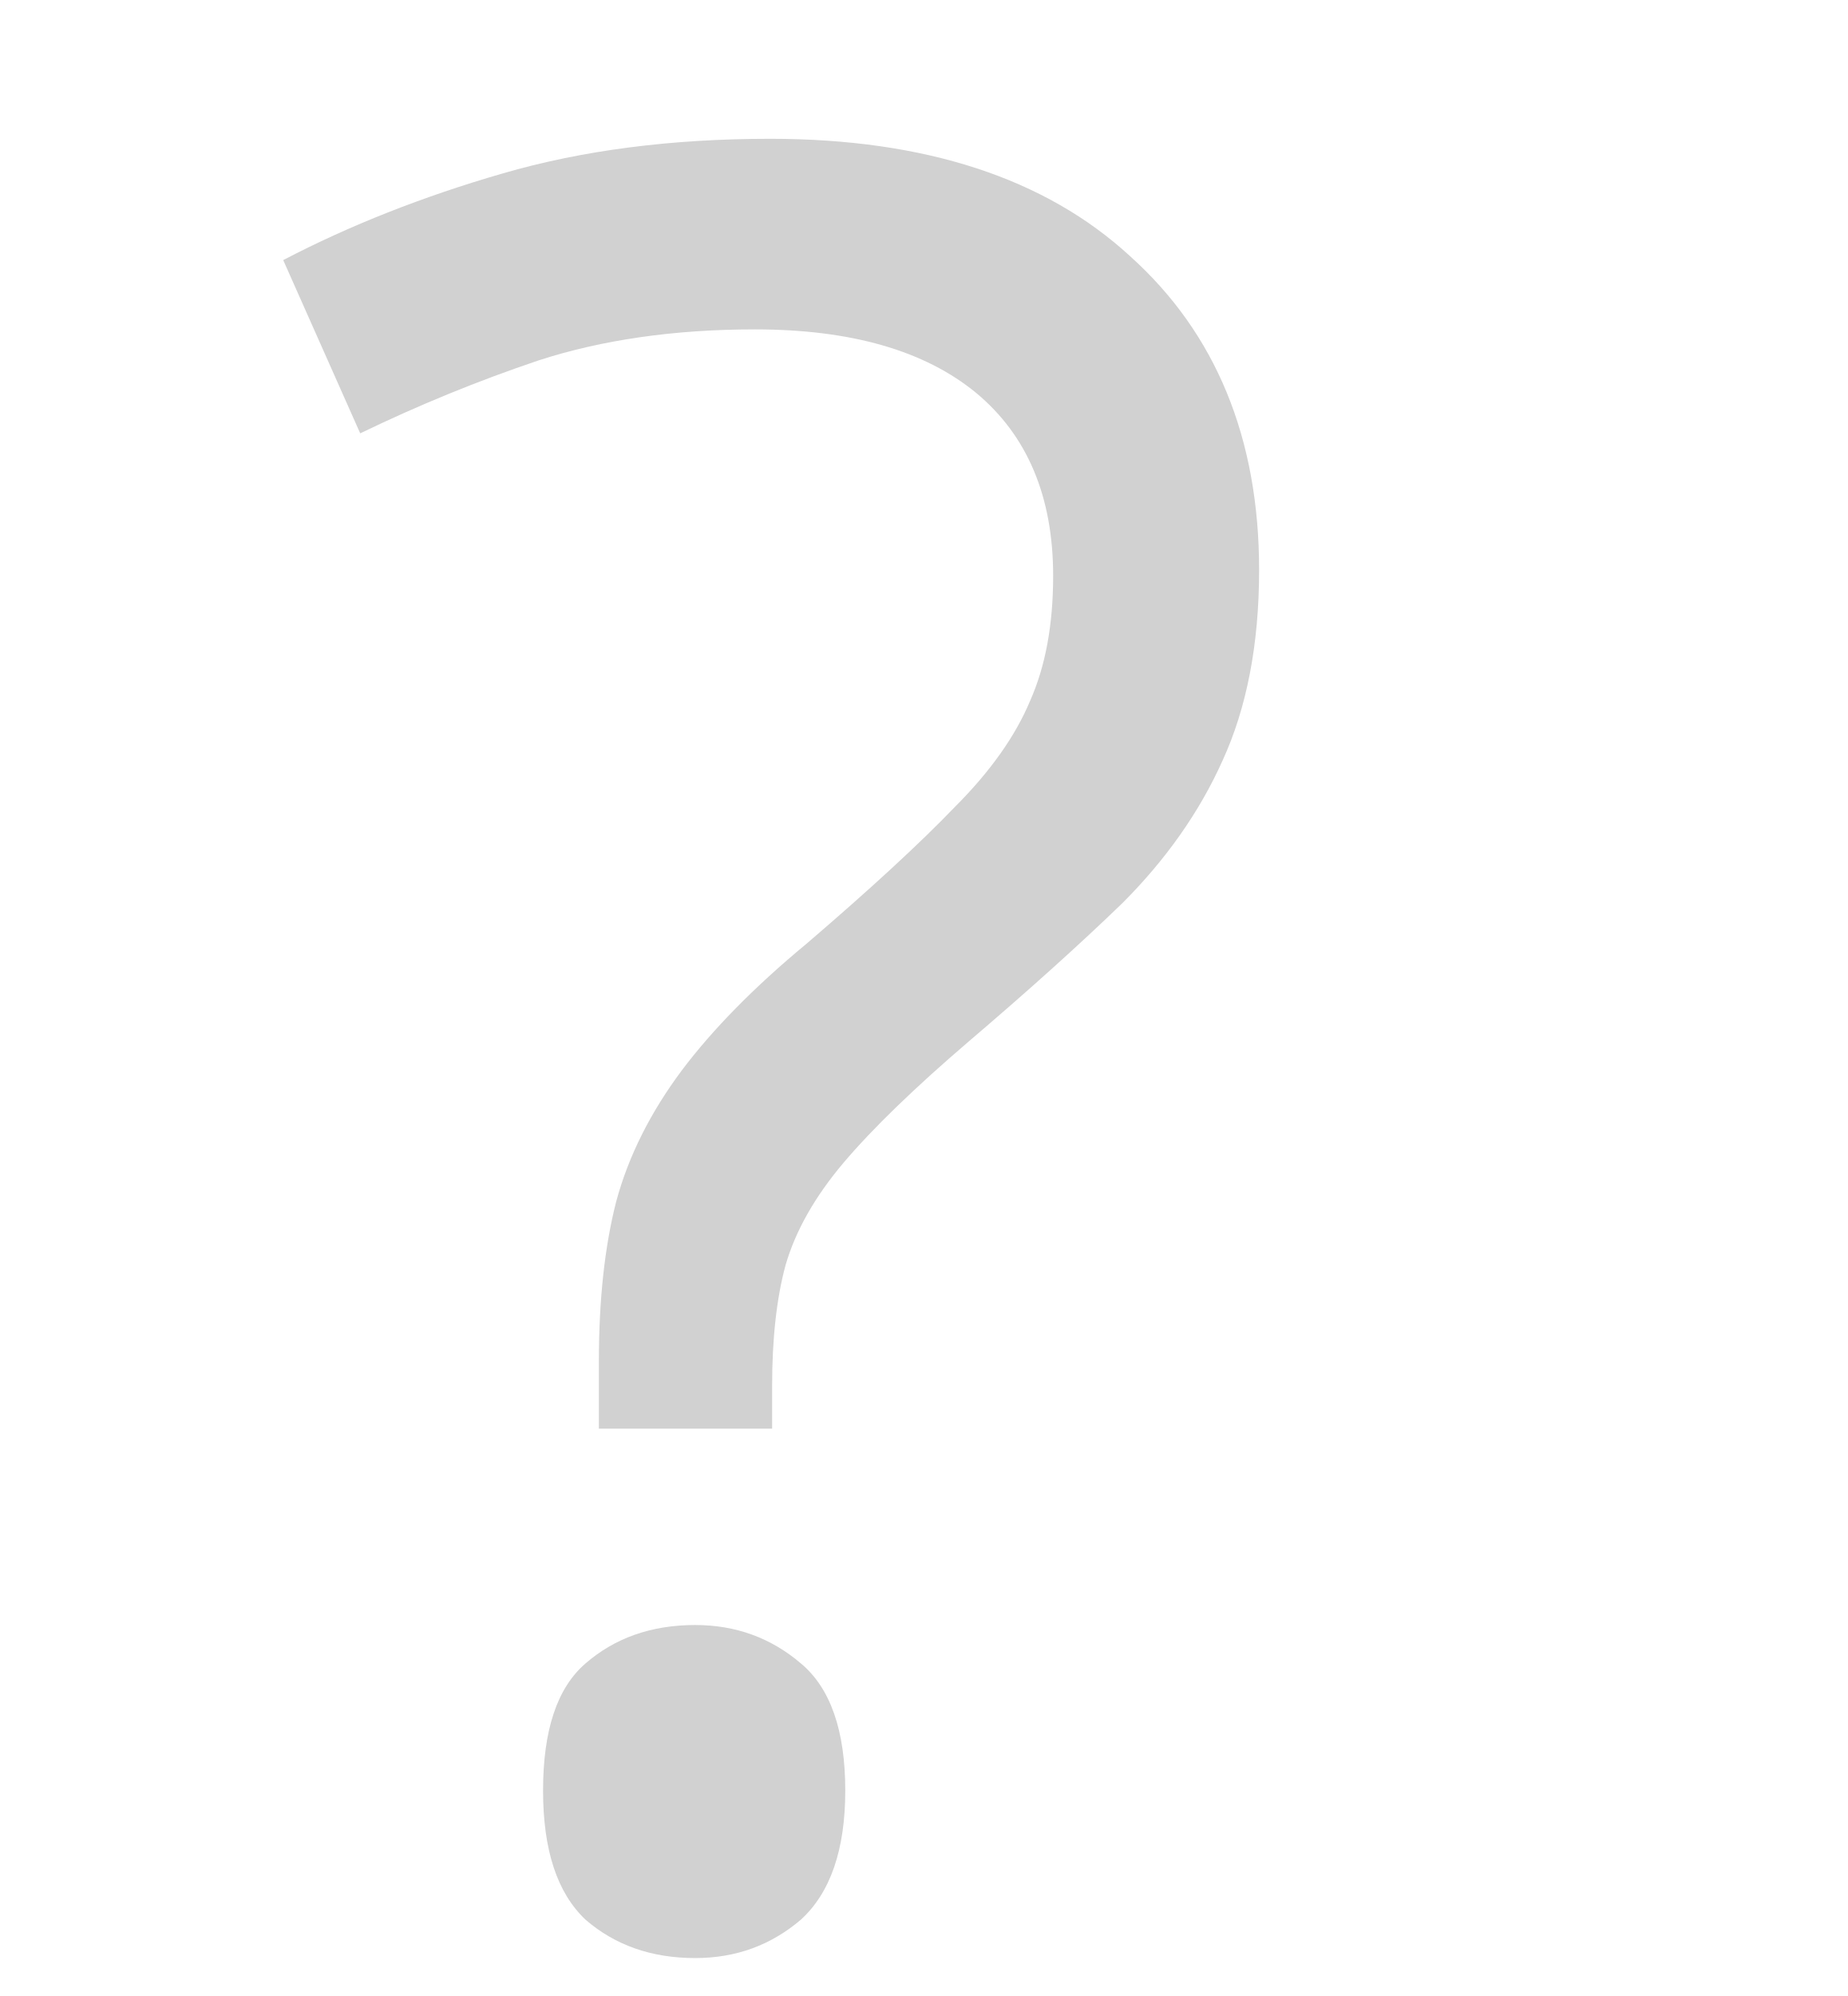
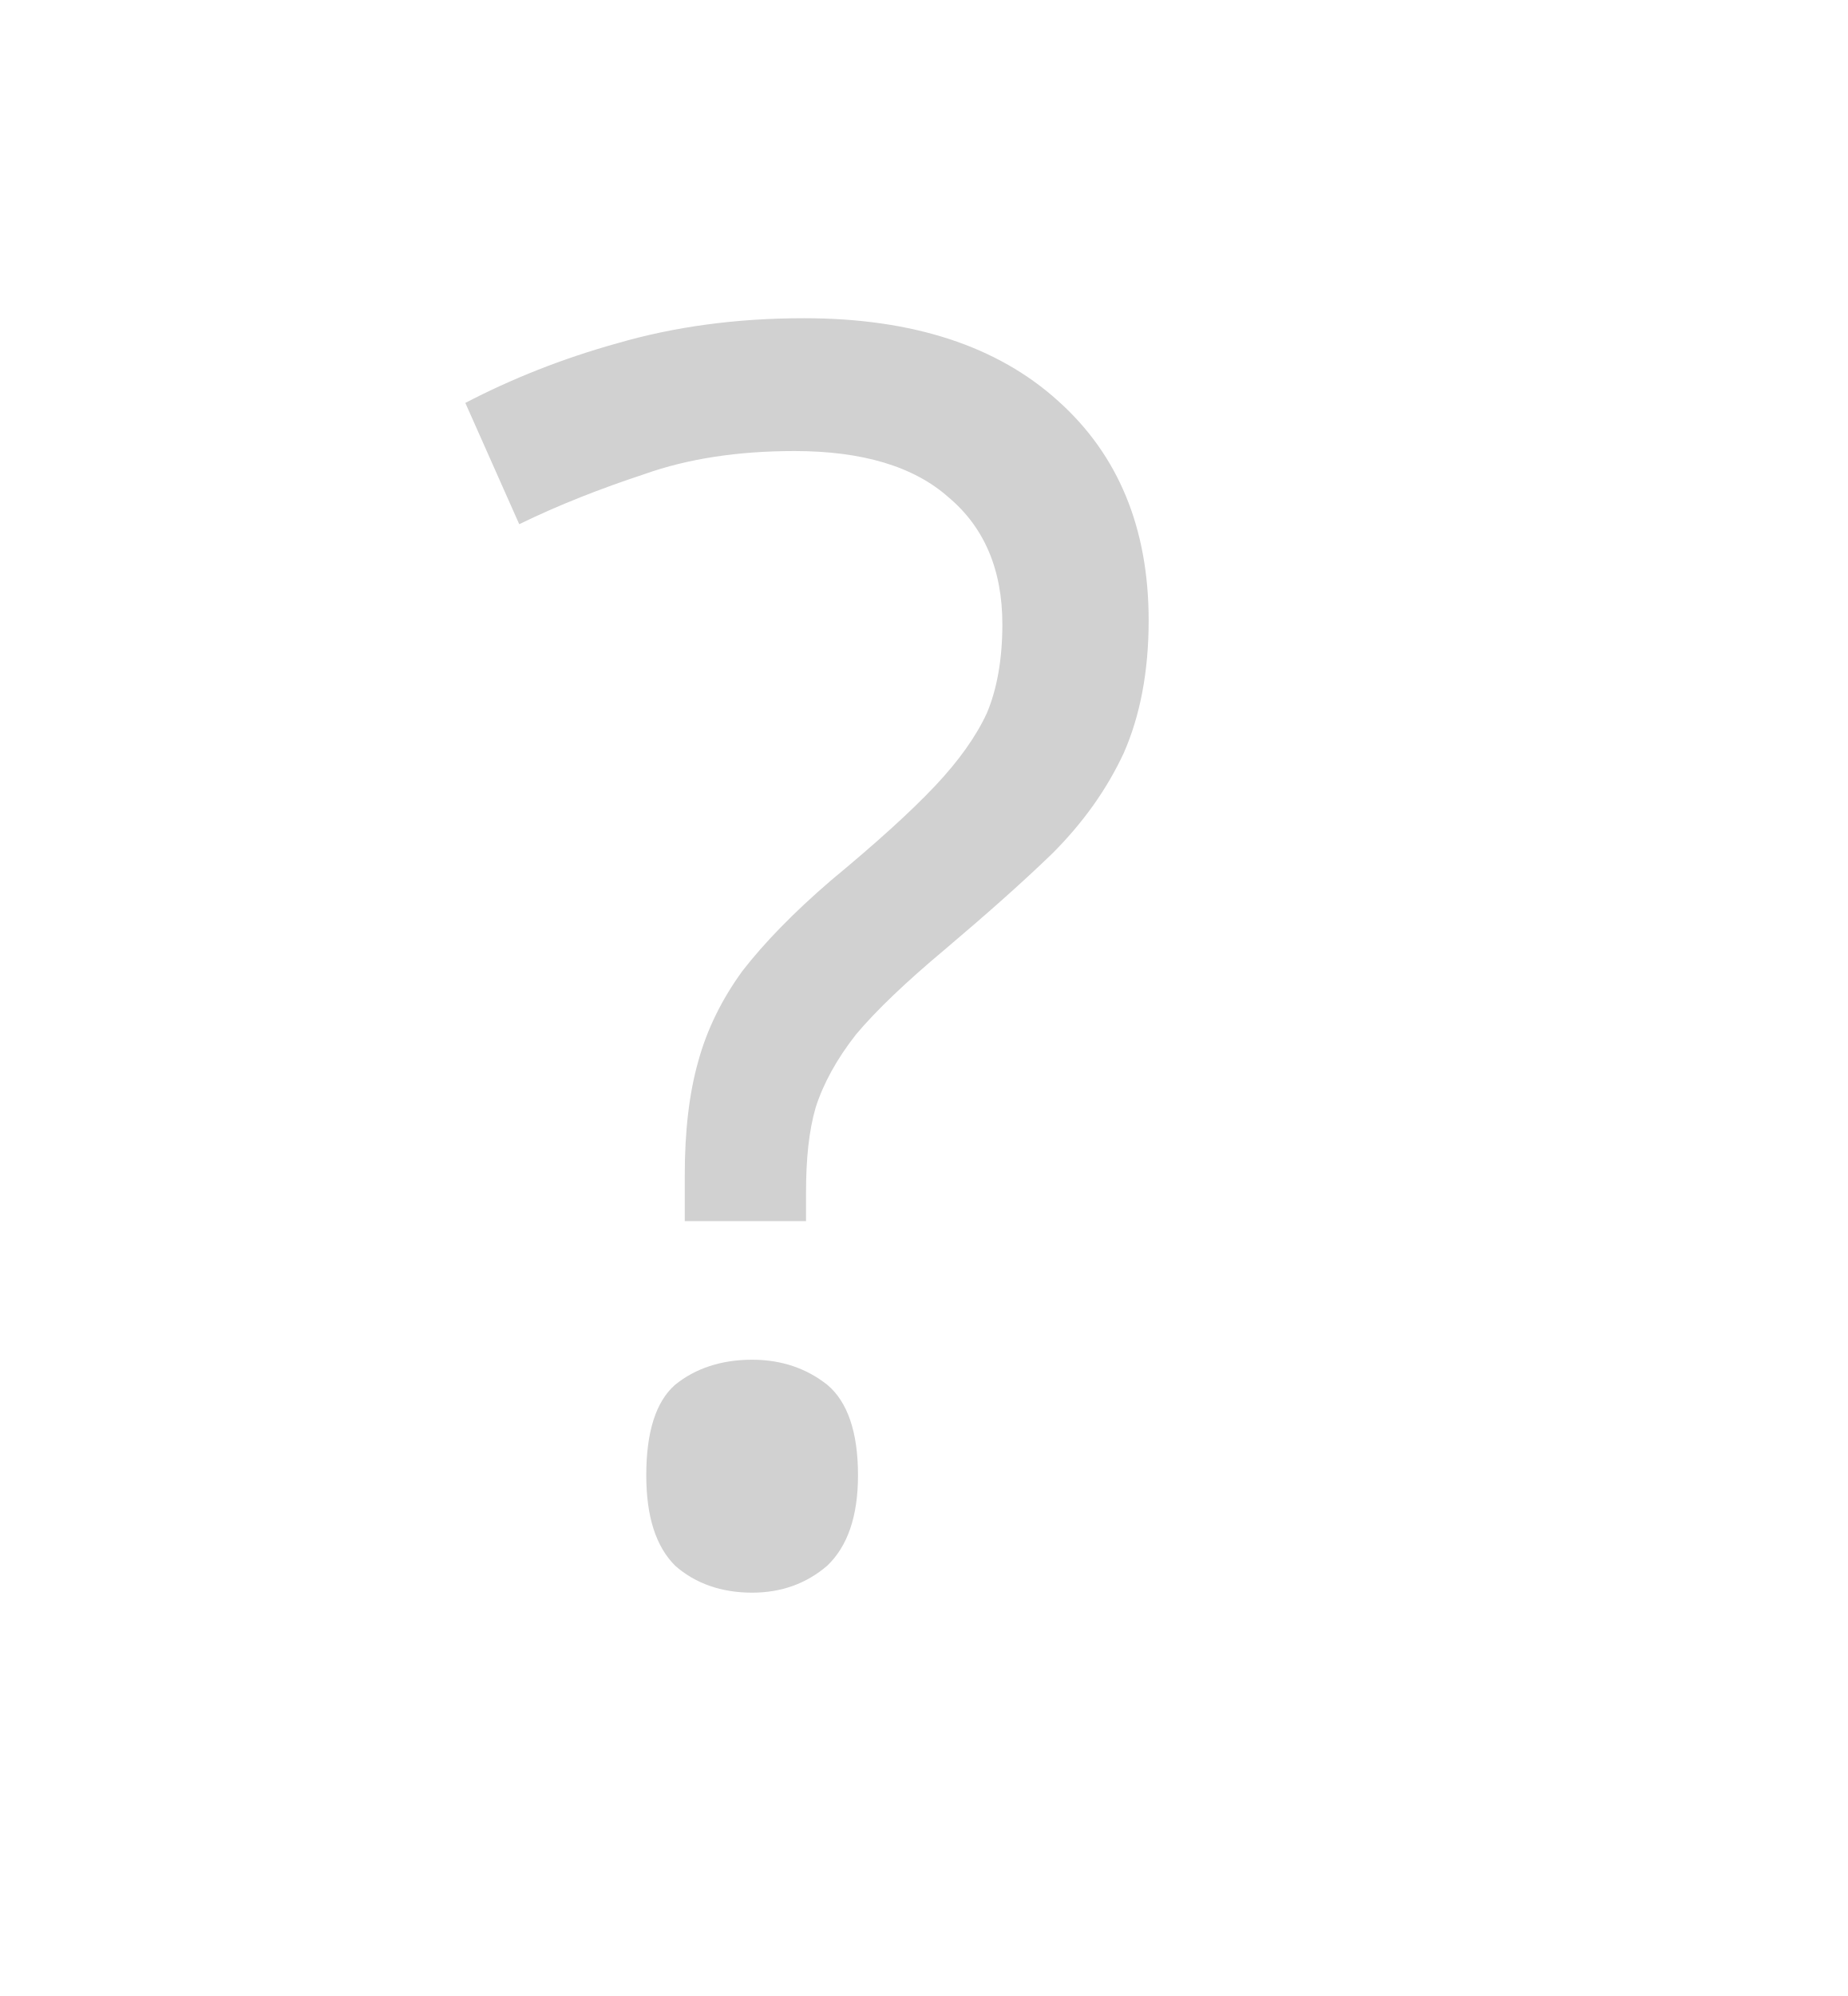
<svg xmlns="http://www.w3.org/2000/svg" version="1.1" id="Layer_1" x="0px" y="0px" viewBox="0 0 15 16.2" style="enable-background:new 0 0 15 16.2;" xml:space="preserve">
  <style type="text/css">
	.st0{fill:#D1D1D1;}
- 	.st1{font-family:'Acari-Medium', sans-serif;}
- 	.st2{font-size:20px;}
+ 	.st1{font-family:'Gilroy-ExtraBold';}
+ 	.st2{font-size:14px;}
</style>
-   <text transform="matrix(1 0 0 1 2.0646 15.6109)" class="st0 st1 st2">?</text>
+   <text transform="matrix(1 0 0 1 3.6055 12.7233)" class="st0 st1 st2">?</text>
</svg>
